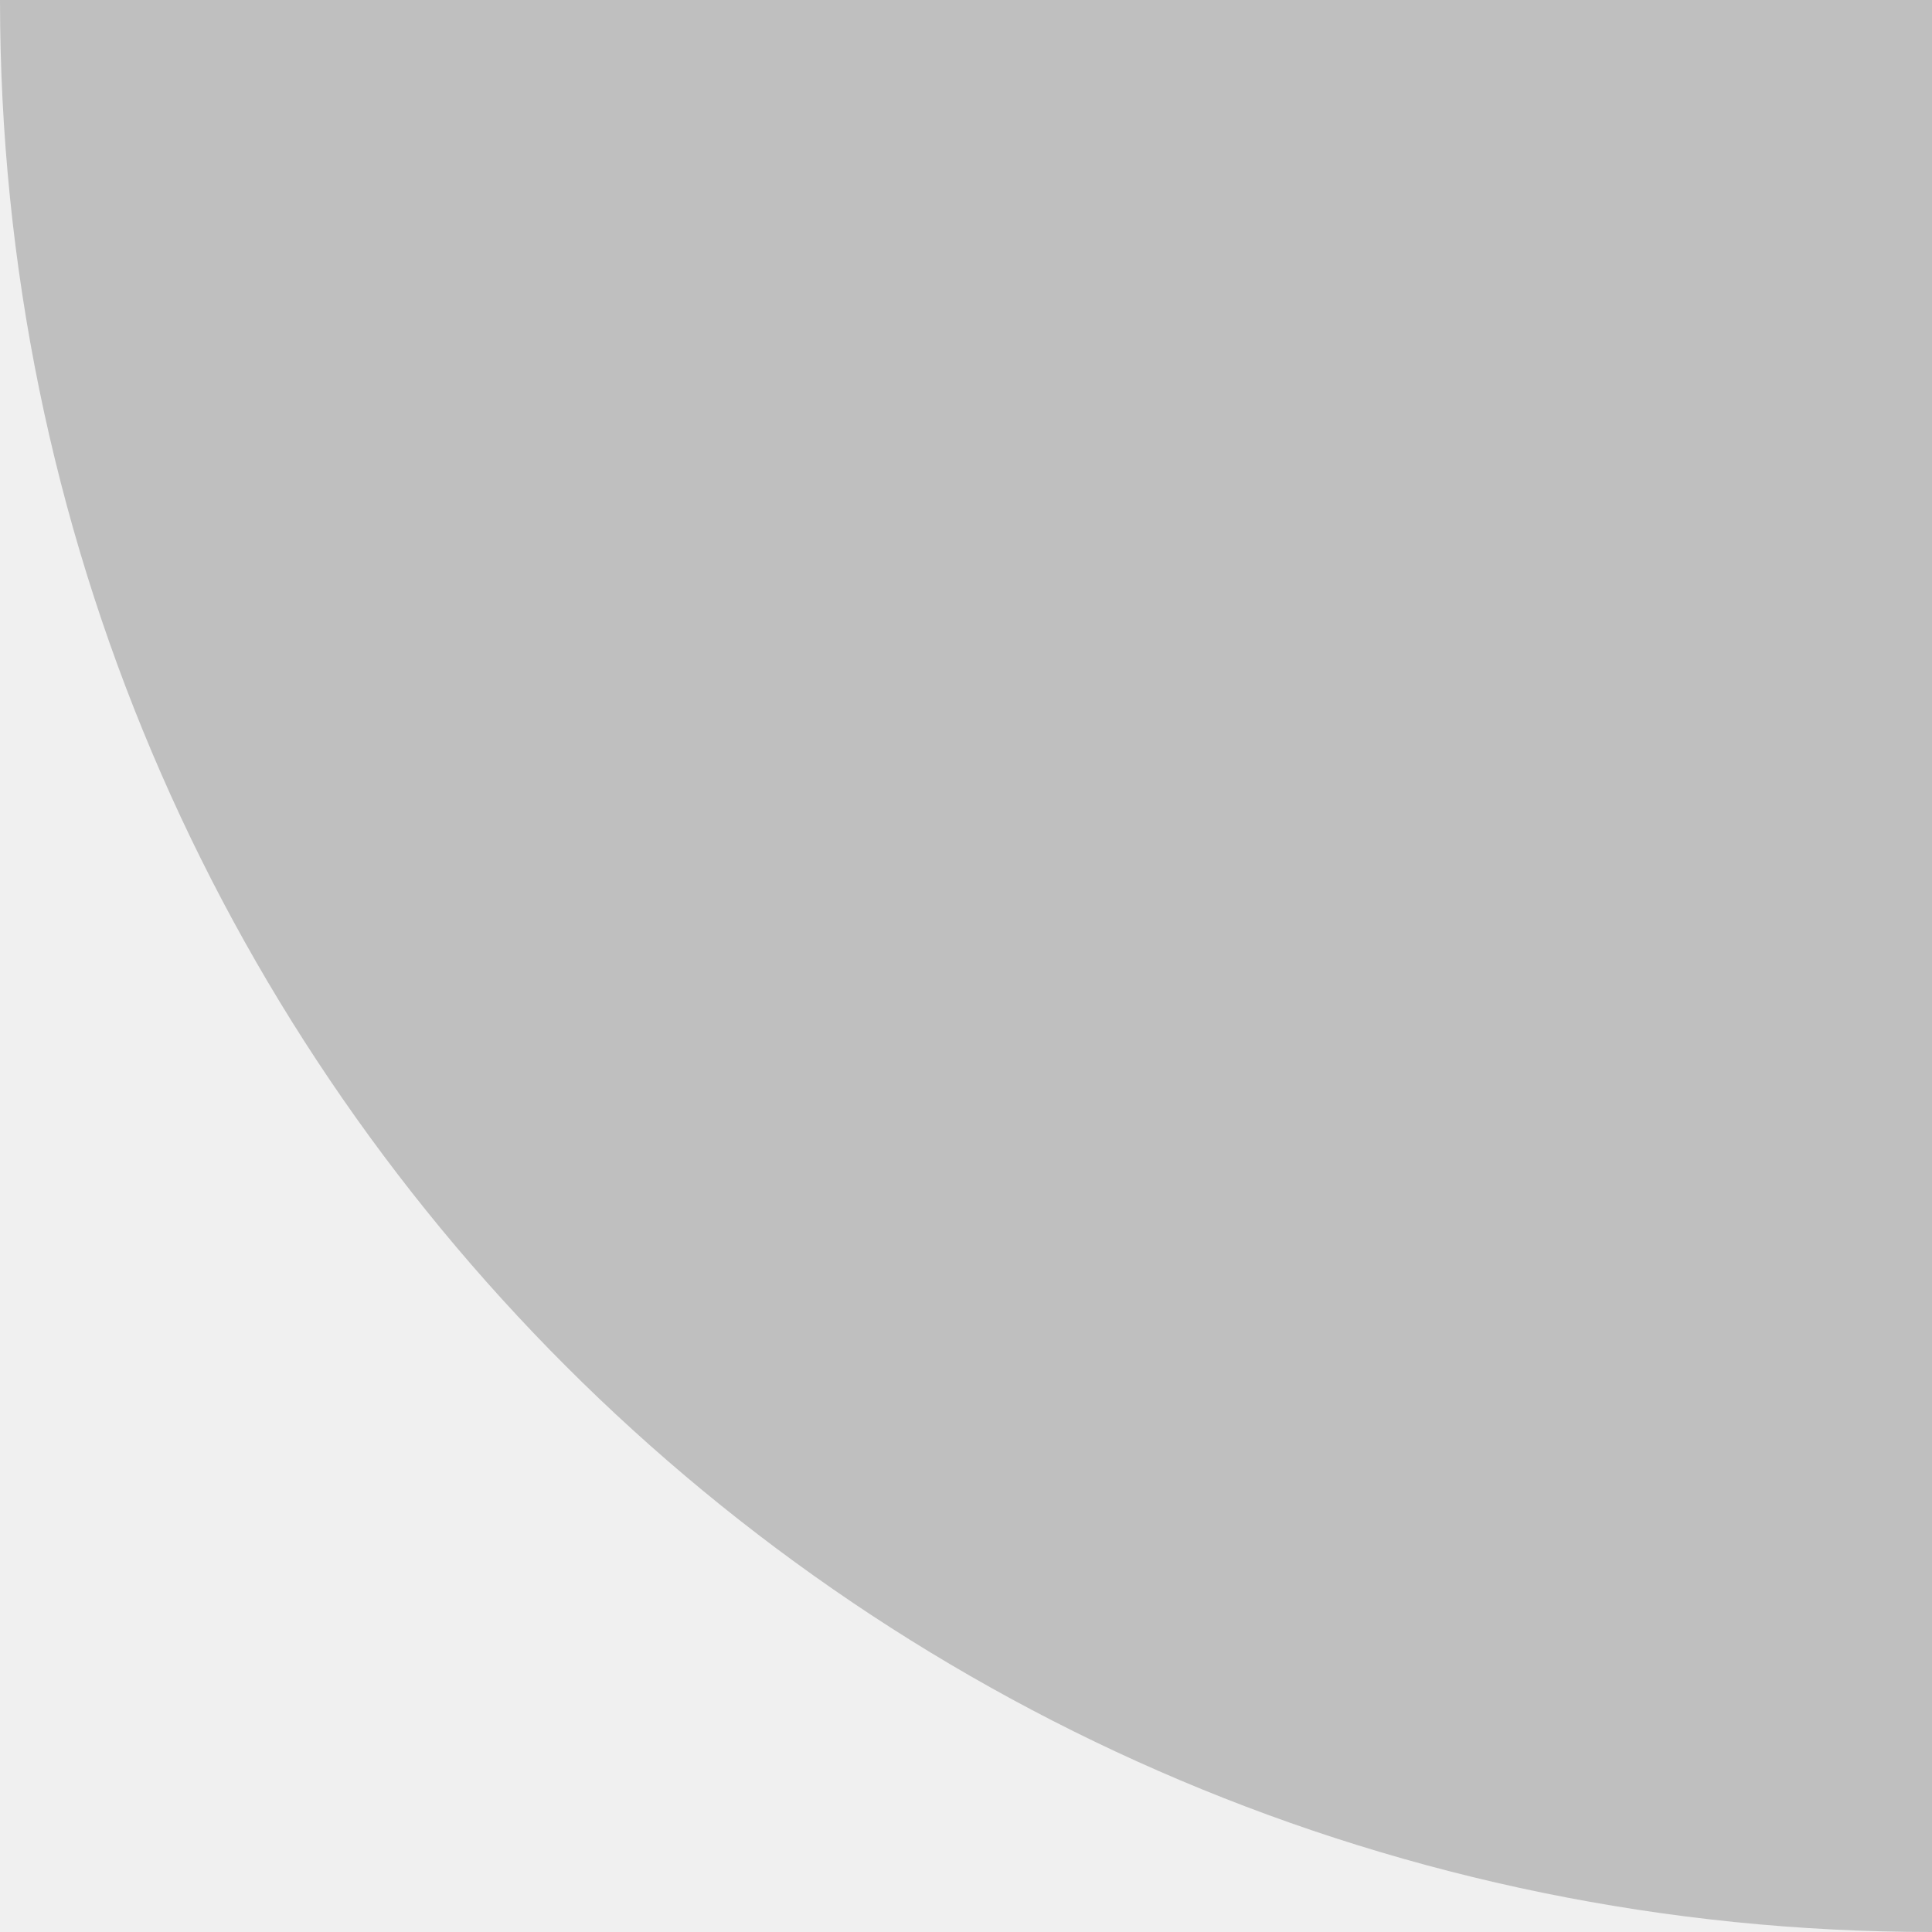
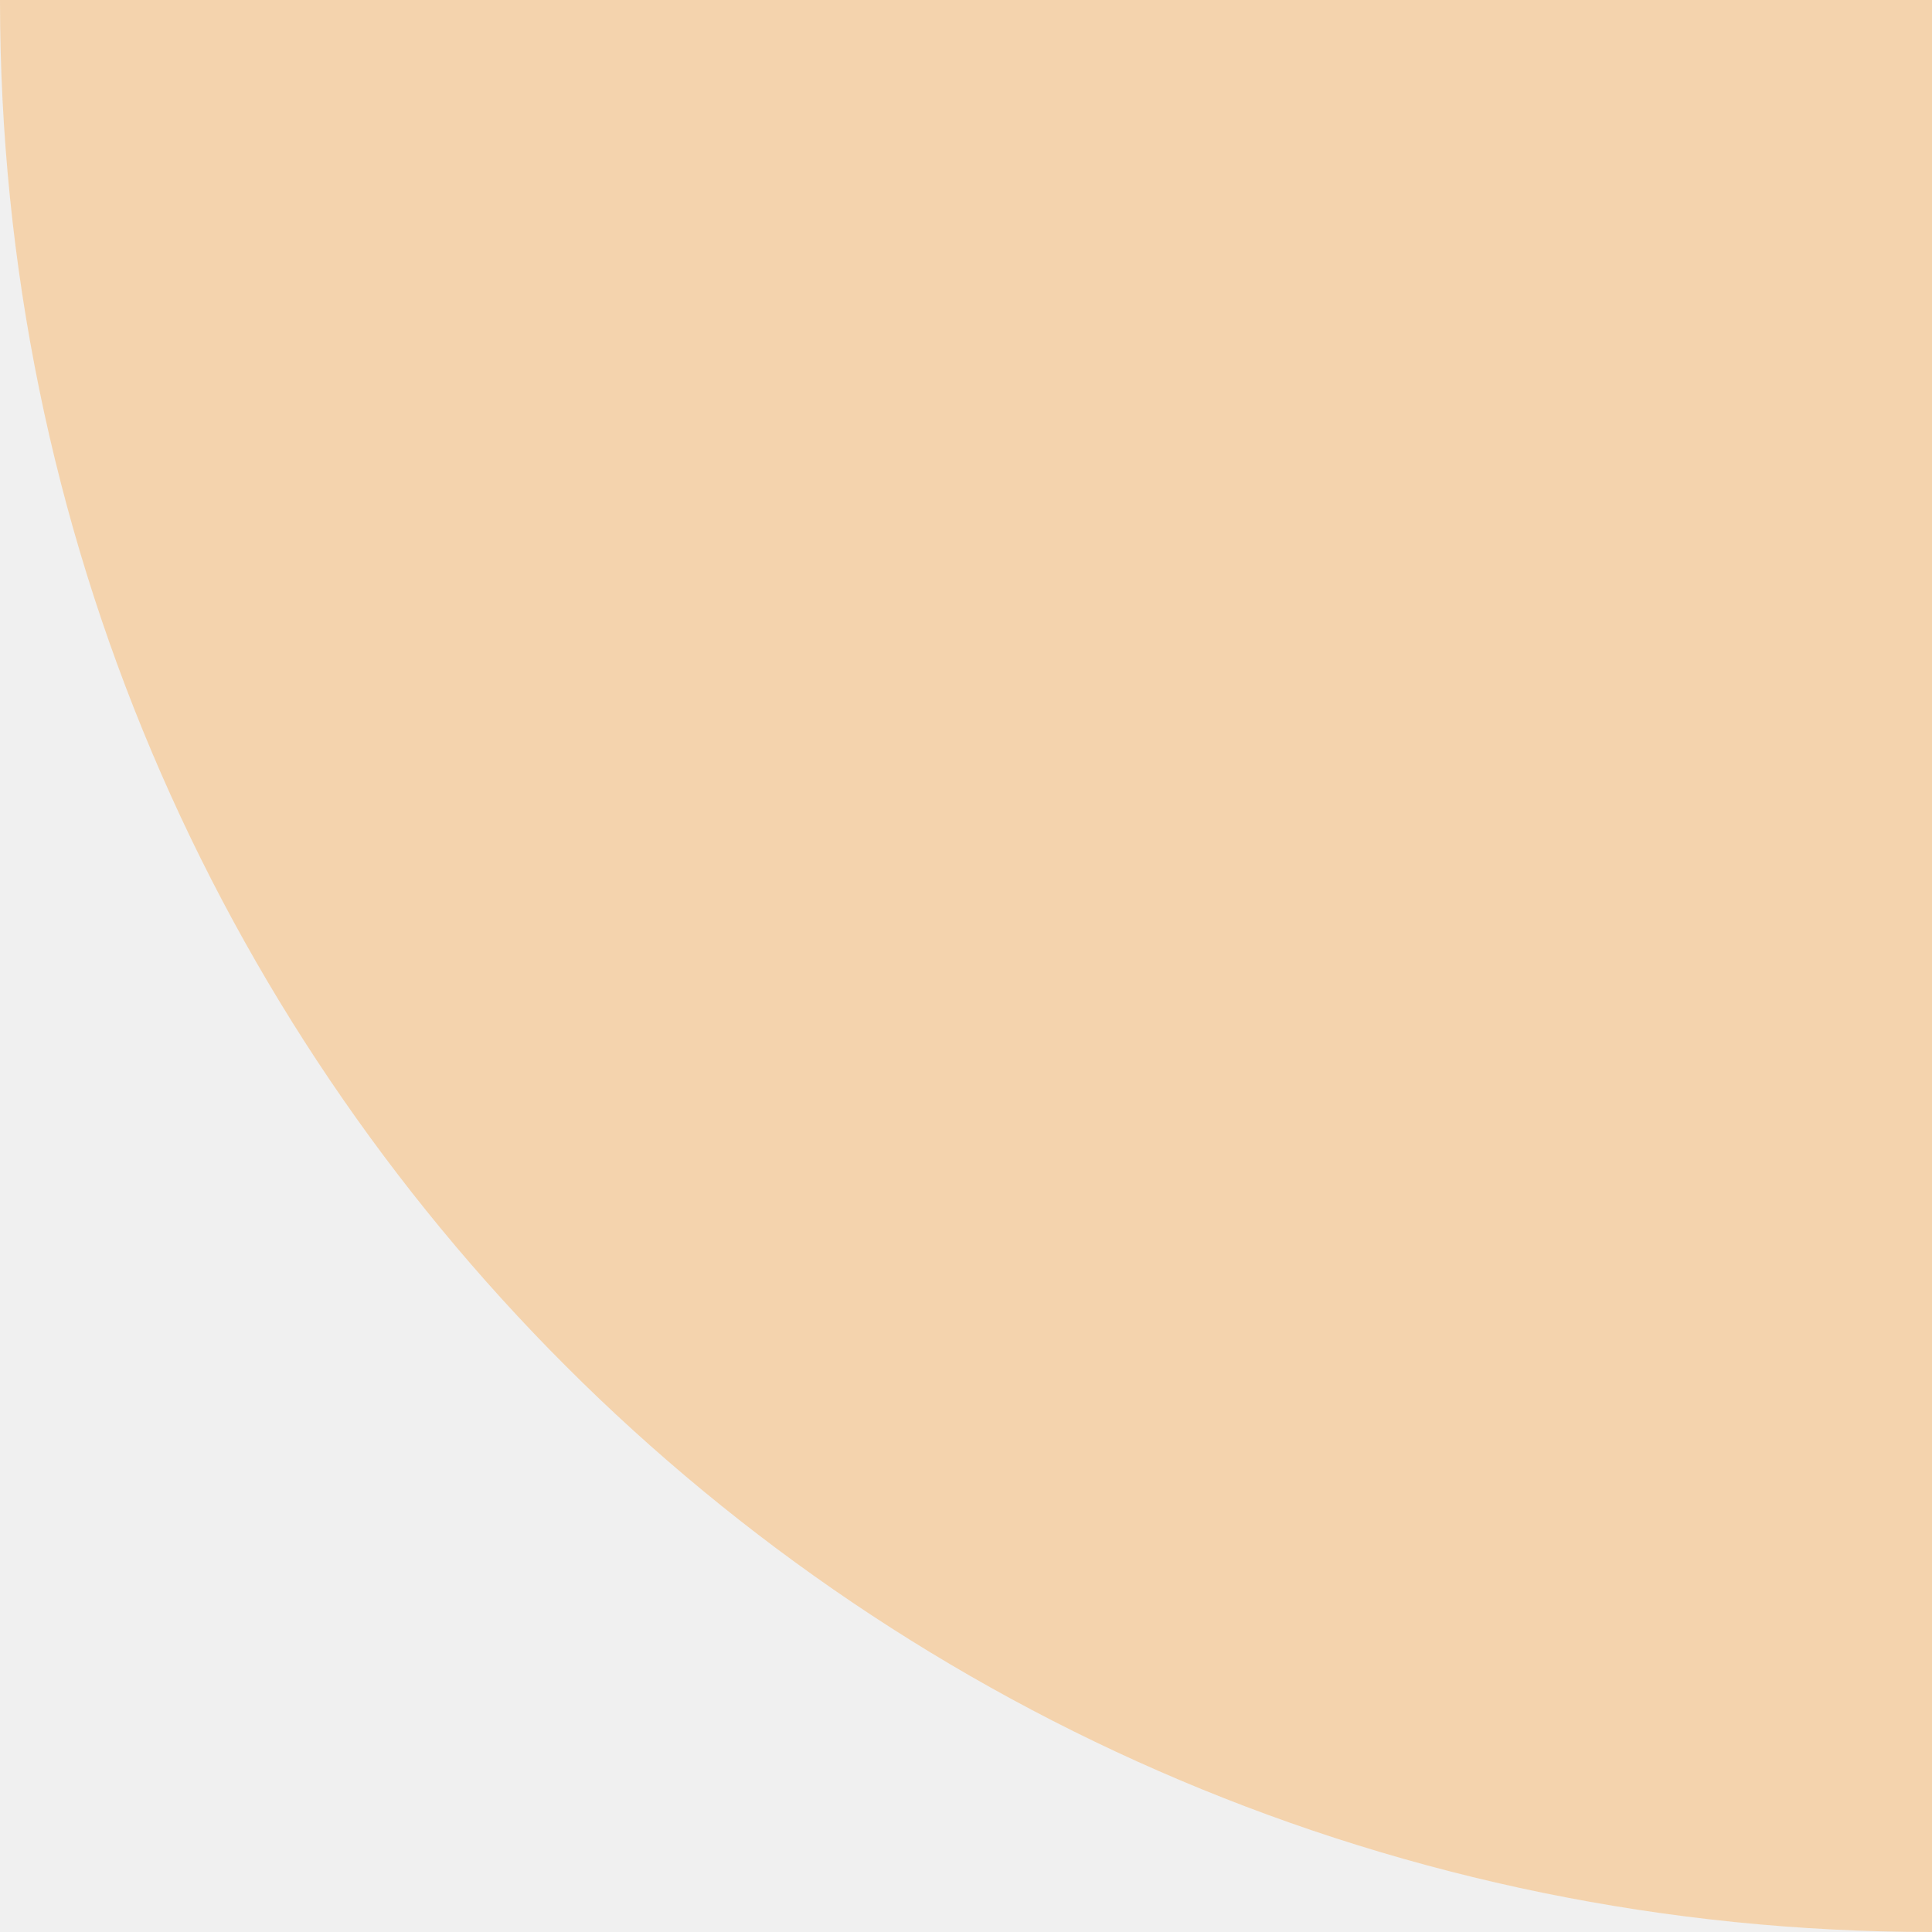
<svg xmlns="http://www.w3.org/2000/svg" width="48" height="48" viewBox="0 0 48 48" fill="#FFFFFF" opacity="0.3" version="1.1" id="svg4">
  <defs id="defs8" />
-   <circle cx="48" cy="0" r="48" id="circle2" style="fill:#4D4D4D;fill-opacity:1" />
+   <circle cx="48" cy="0" r="48" id="circle2" style="fill:#FF9010;fill-opacity:1" />
</svg>
